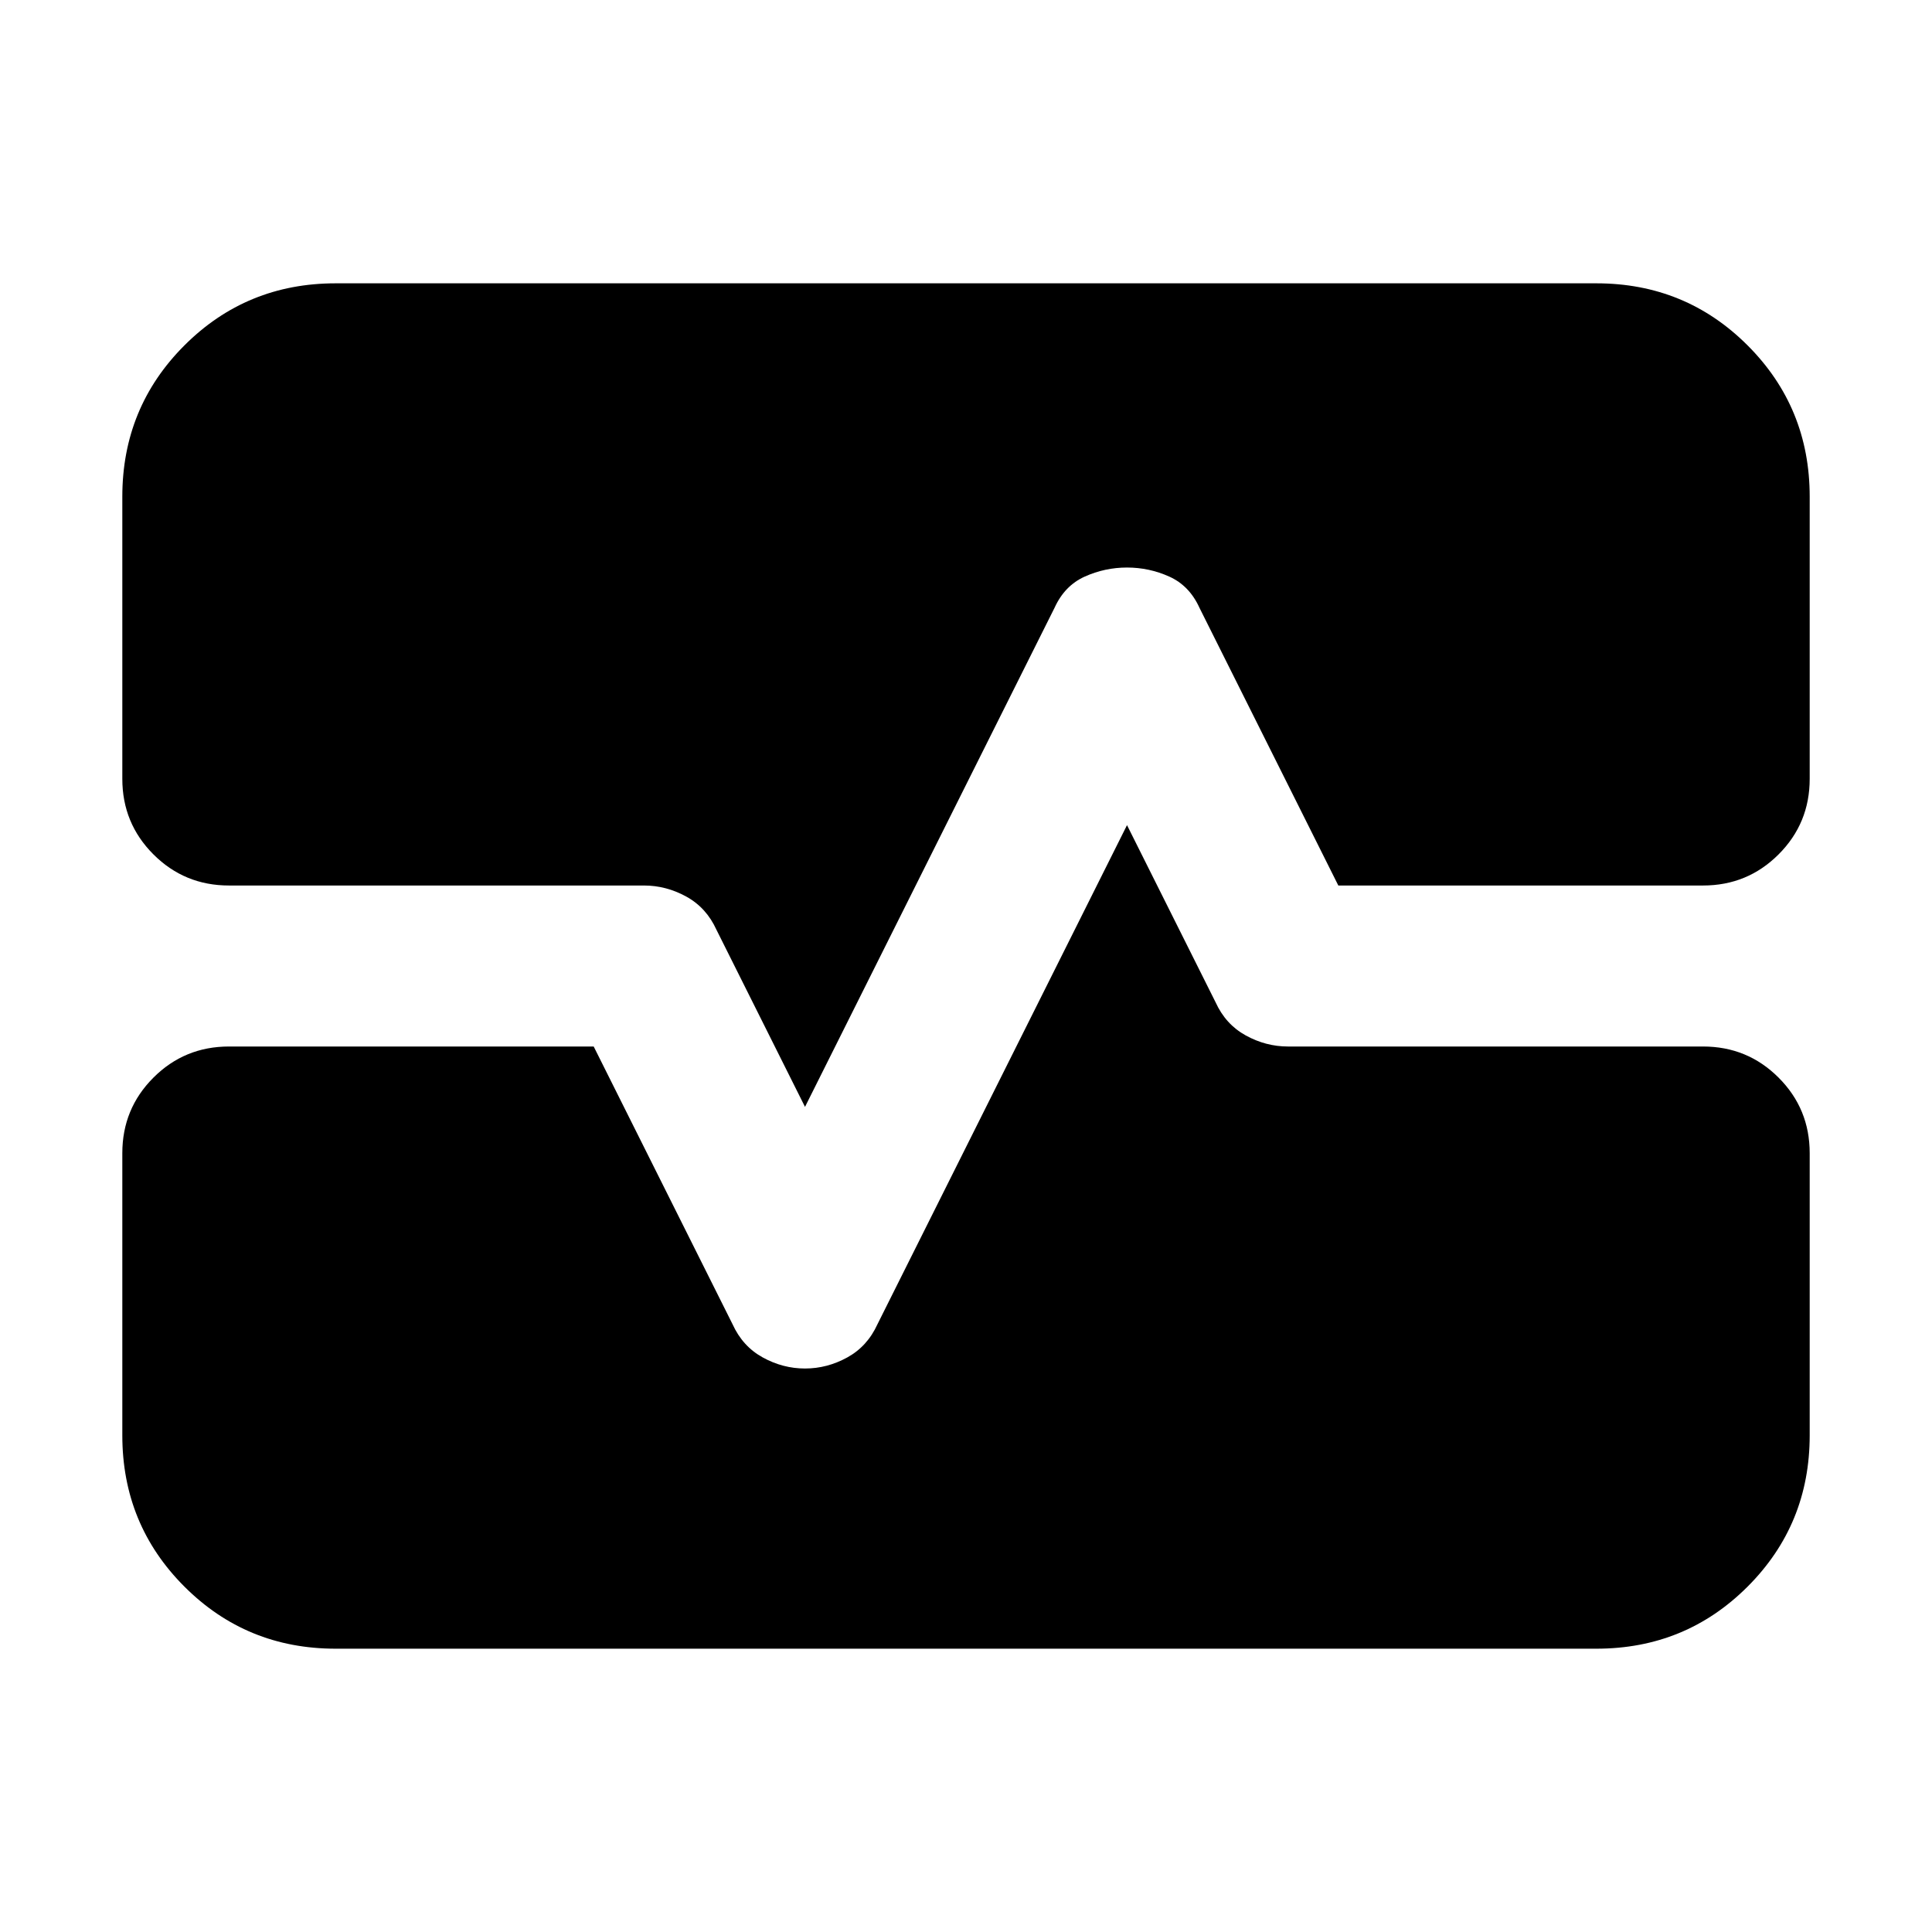
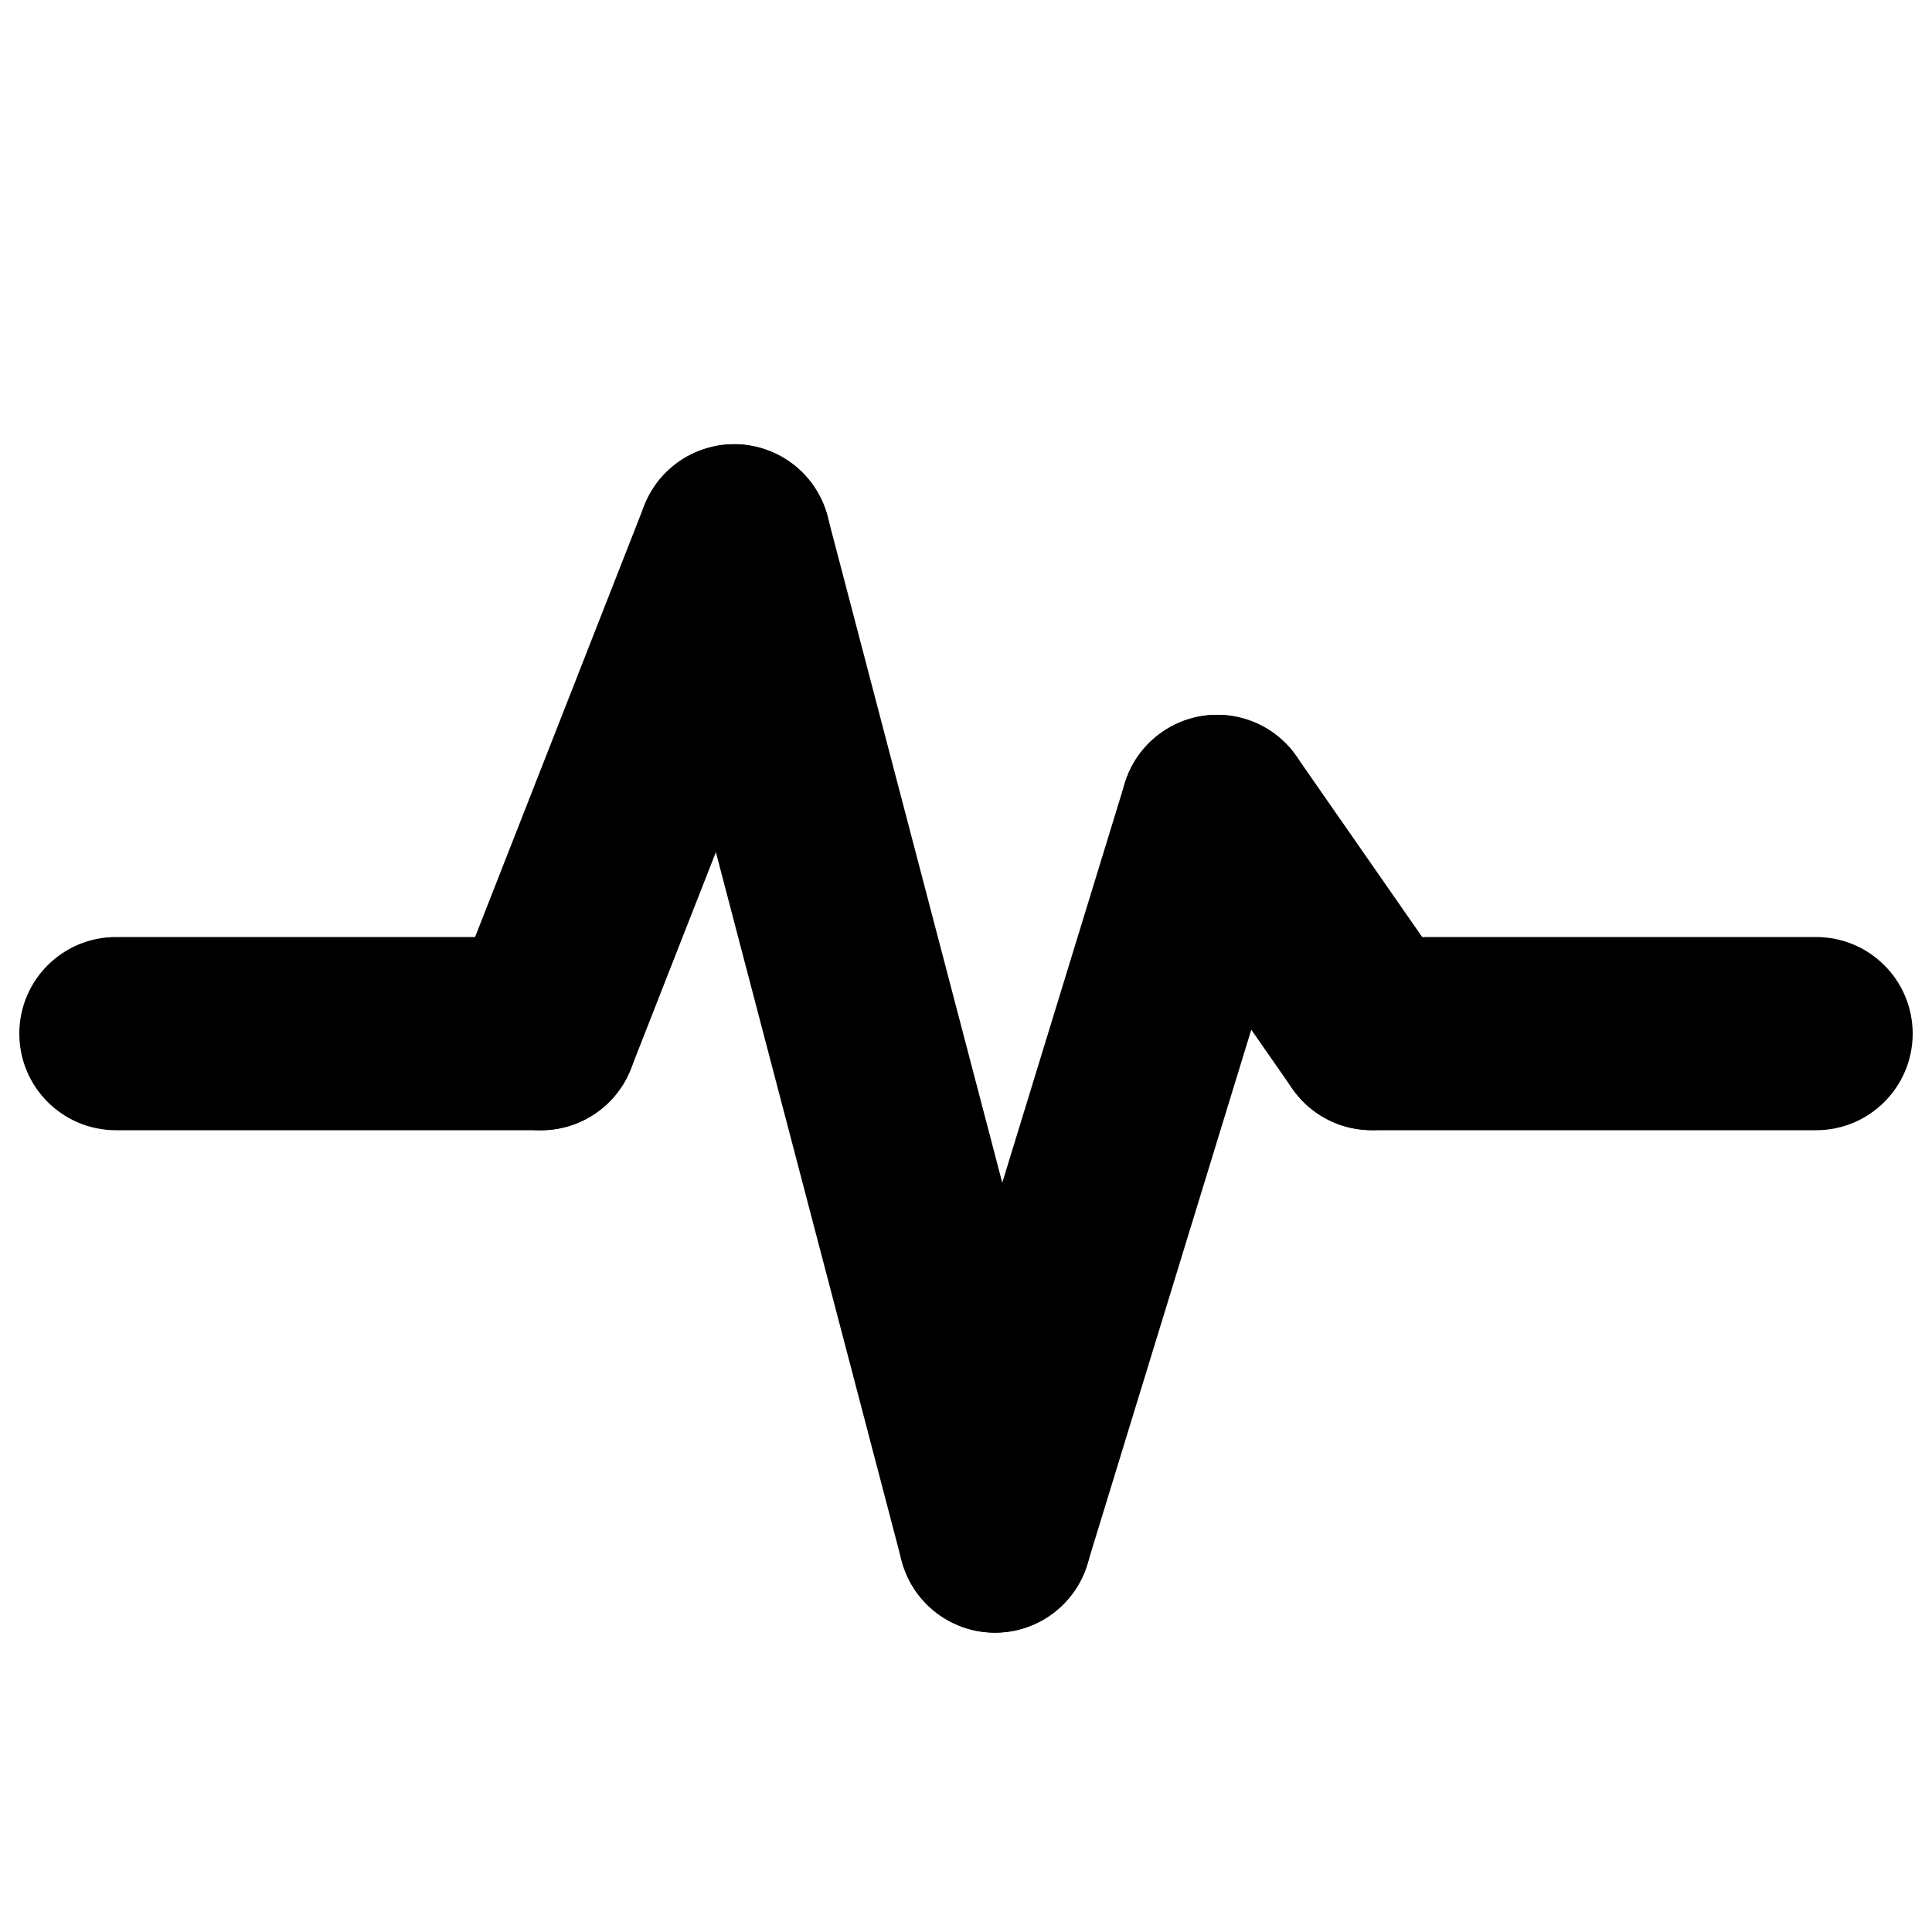
<svg xmlns="http://www.w3.org/2000/svg" viewBox="0 0 400 400">
-   <g transform="translate(0.0 0.0) scale(0.41667) translate(0 960)">
-     <path d="M166.78-140.78q-44.3 0-75.15-30.85-30.85-30.85-30.85-75.15V-387q0-22.09 15.46-37.54Q91.7-440 113.78-440H295l69 138q5 11 15 16.5t21 5.5q11 0 21-5.5t15-16.5l124-248 44 88q5 11 15 16.5t21 5.5h206.22q22.08 0 37.54 15.46 15.46 15.45 15.46 37.54v140.22q0 44.3-30.85 75.15-30.85 30.85-75.15 30.85H166.78Zm-106-572.44q0-44.3 30.85-75.15 30.85-30.85 75.15-30.85h626.44q44.3 0 75.15 30.85 30.85 30.85 30.85 75.15V-573q0 22.09-15.46 37.54Q868.3-520 846.22-520H665l-69-138q-5-11-15-15.5t-21-4.5q-11 0-21 4.5T524-658L400-410l-44-88q-5-11-15-16.5t-21-5.5H113.78q-22.08 0-37.54-15.46Q60.78-550.91 60.78-573v-140.22Z" />
-   </g>
+   <rect x="4.0" y="194.0" width="128.0" height="40" rx="20.0" transform="rotate(0.00 24 214)" />
+   <rect x="92.0" y="194.0" width="149.6" height="40" rx="20.0" transform="rotate(-68.59 112 214)" />
+   <rect x="132.0" y="92.0" width="253.0" height="40" rx="20.0" transform="rotate(75.31 152 112)" />
+   <rect x="186.0" y="298.0" width="196.9" height="40" rx="20.0" transform="rotate(-72.95 206 318)" />
+   <rect x="232.0" y="148.0" width="96.0" height="40" rx="20.0" transform="rotate(55.18 252 168)" />
+   <rect x="264.0" y="194.0" width="132.0" height="40" rx="20.0" transform="rotate(0.00 284 214)" />
</svg>
